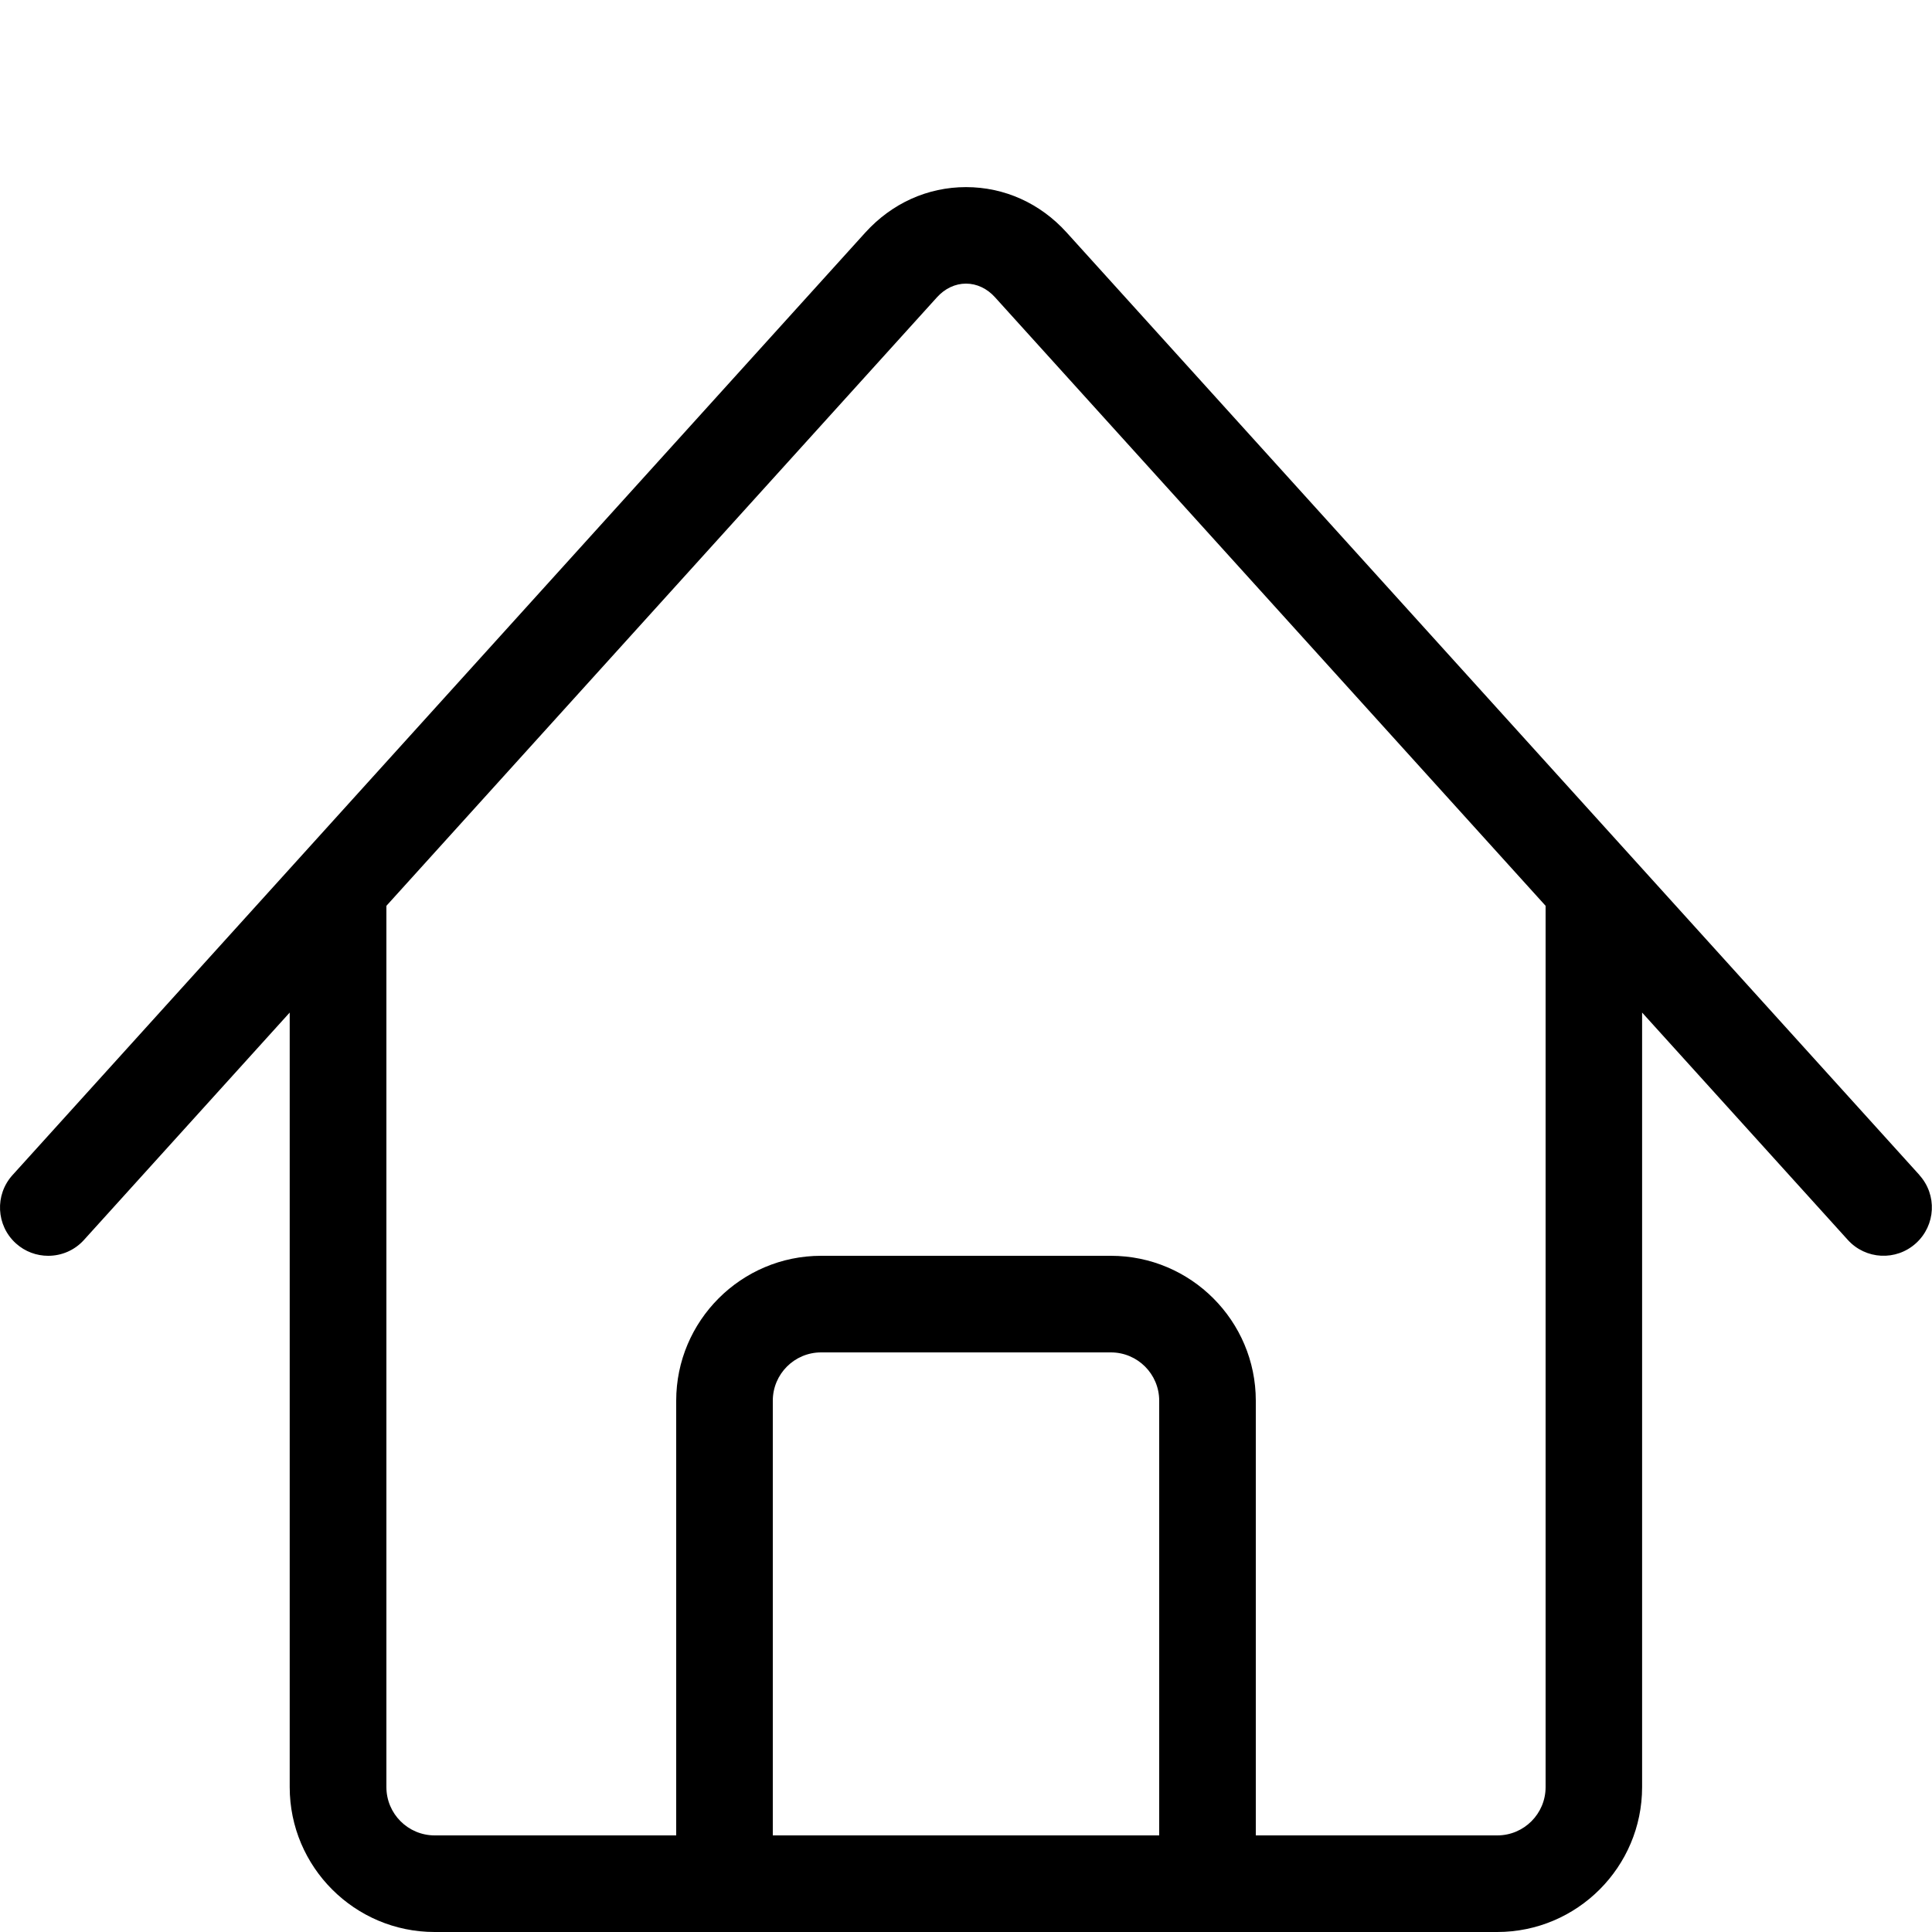
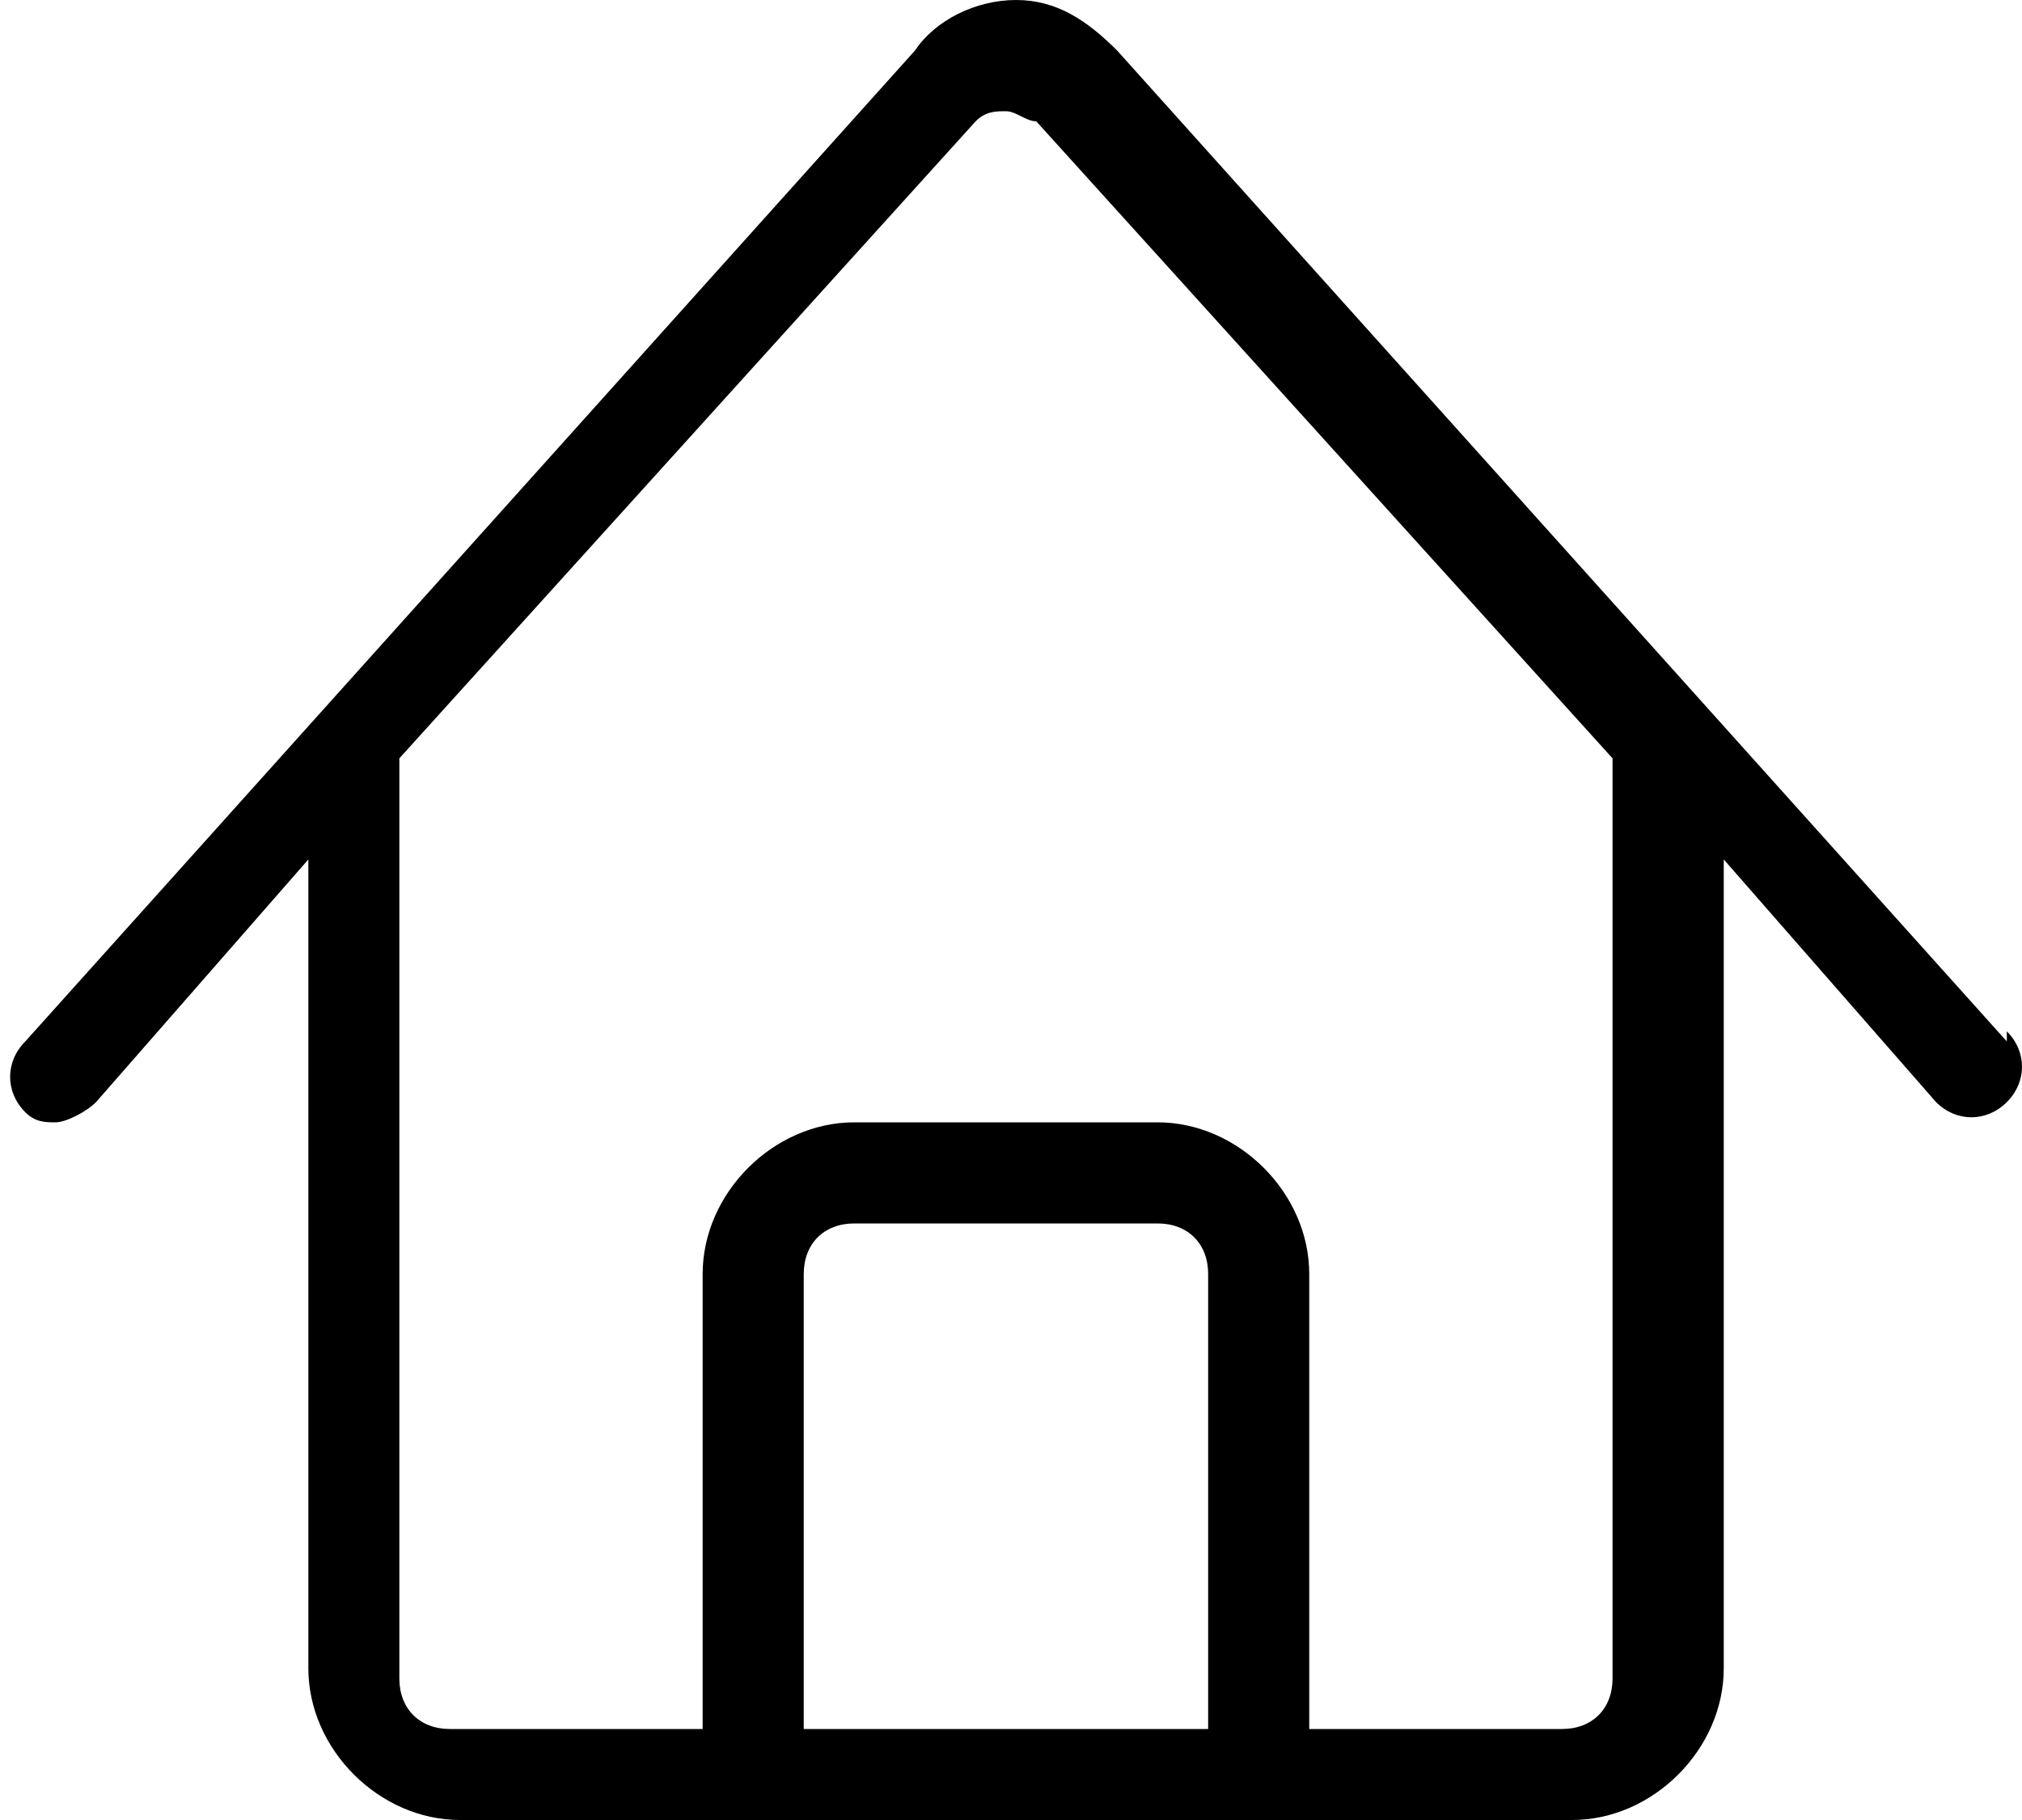
- <svg xmlns="http://www.w3.org/2000/svg" version="1.1" width="20" height="20" viewBox="0 0 20 20">
-   <path fill="#000000" d="M19.871 12.165l-8.829-9.758c-0.274-0.303-0.644-0.47-1.042-0.47-0 0 0 0 0 0-0.397 0-0.767 0.167-1.042 0.47l-8.829 9.758c-0.185 0.205-0.169 0.521 0.035 0.706 0.096 0.087 0.216 0.129 0.335 0.129 0.136 0 0.272-0.055 0.371-0.165l2.129-2.353v8.018c0 0.827 0.673 1.5 1.5 1.5h11c0.827 0 1.5-0.673 1.5-1.5v-8.018l2.129 2.353c0.185 0.205 0.501 0.221 0.706 0.035s0.221-0.501 0.035-0.706zM12 19h-4v-4.5c0-0.276 0.224-0.5 0.5-0.5h3c0.276 0 0.5 0.224 0.5 0.5v4.5zM16 18.5c0 0.276-0.224 0.5-0.5 0.5h-2.5v-4.5c0-0.827-0.673-1.5-1.5-1.5h-3c-0.827 0-1.5 0.673-1.5 1.5v4.5h-2.5c-0.276 0-0.5-0.224-0.5-0.5v-9.123l5.7-6.3c0.082-0.091 0.189-0.141 0.3-0.141s0.218 0.050 0.3 0.141l5.7 6.3v9.123z" />
+ <svg xmlns="http://www.w3.org/2000/svg" width="20" height="18" viewBox="0 0 19.9 18">
+   <path d="M19.8 10.3 11 0.5C10.7 0.2 10.4 0 10 0c0 0 0 0 0 0-0.4 0-0.8 0.2-1 0.5l-8.8 9.8c-0.2 0.2-0.2 0.5 0 0.7 0.1 0.1 0.2 0.1 0.3 0.1 0.1 0 0.3-0.1 0.4-0.2l2.1-2.4 0 8c0 0.8 0.7 1.5 1.5 1.5l11 0c0.8 0 1.5-0.7 1.5-1.5l0-8 2.1 2.4c0.2 0.2 0.5 0.2 0.7 0 0.2-0.2 0.2-0.5 0-0.7zm-7.9 6.8-4 0 0-4.5c0-0.3 0.2-0.5 0.5-0.5l3 0c0.3 0 0.5 0.2 0.5 0.5l0 4.5zm4-0.5c0 0.3-0.2 0.5-0.5 0.5l-2.5 0 0-4.5c0-0.8-0.7-1.5-1.5-1.5l-3 0c-0.8 0-1.5 0.7-1.5 1.5l0 4.5-2.5 0c-0.3 0-0.5-0.2-0.5-0.5l0-9.1 5.7-6.3c0.1-0.1 0.2-0.1 0.3-0.1 0.1 0 0.2 0.1 0.3 0.1l5.7 6.3 0 9.1z" />
</svg>
